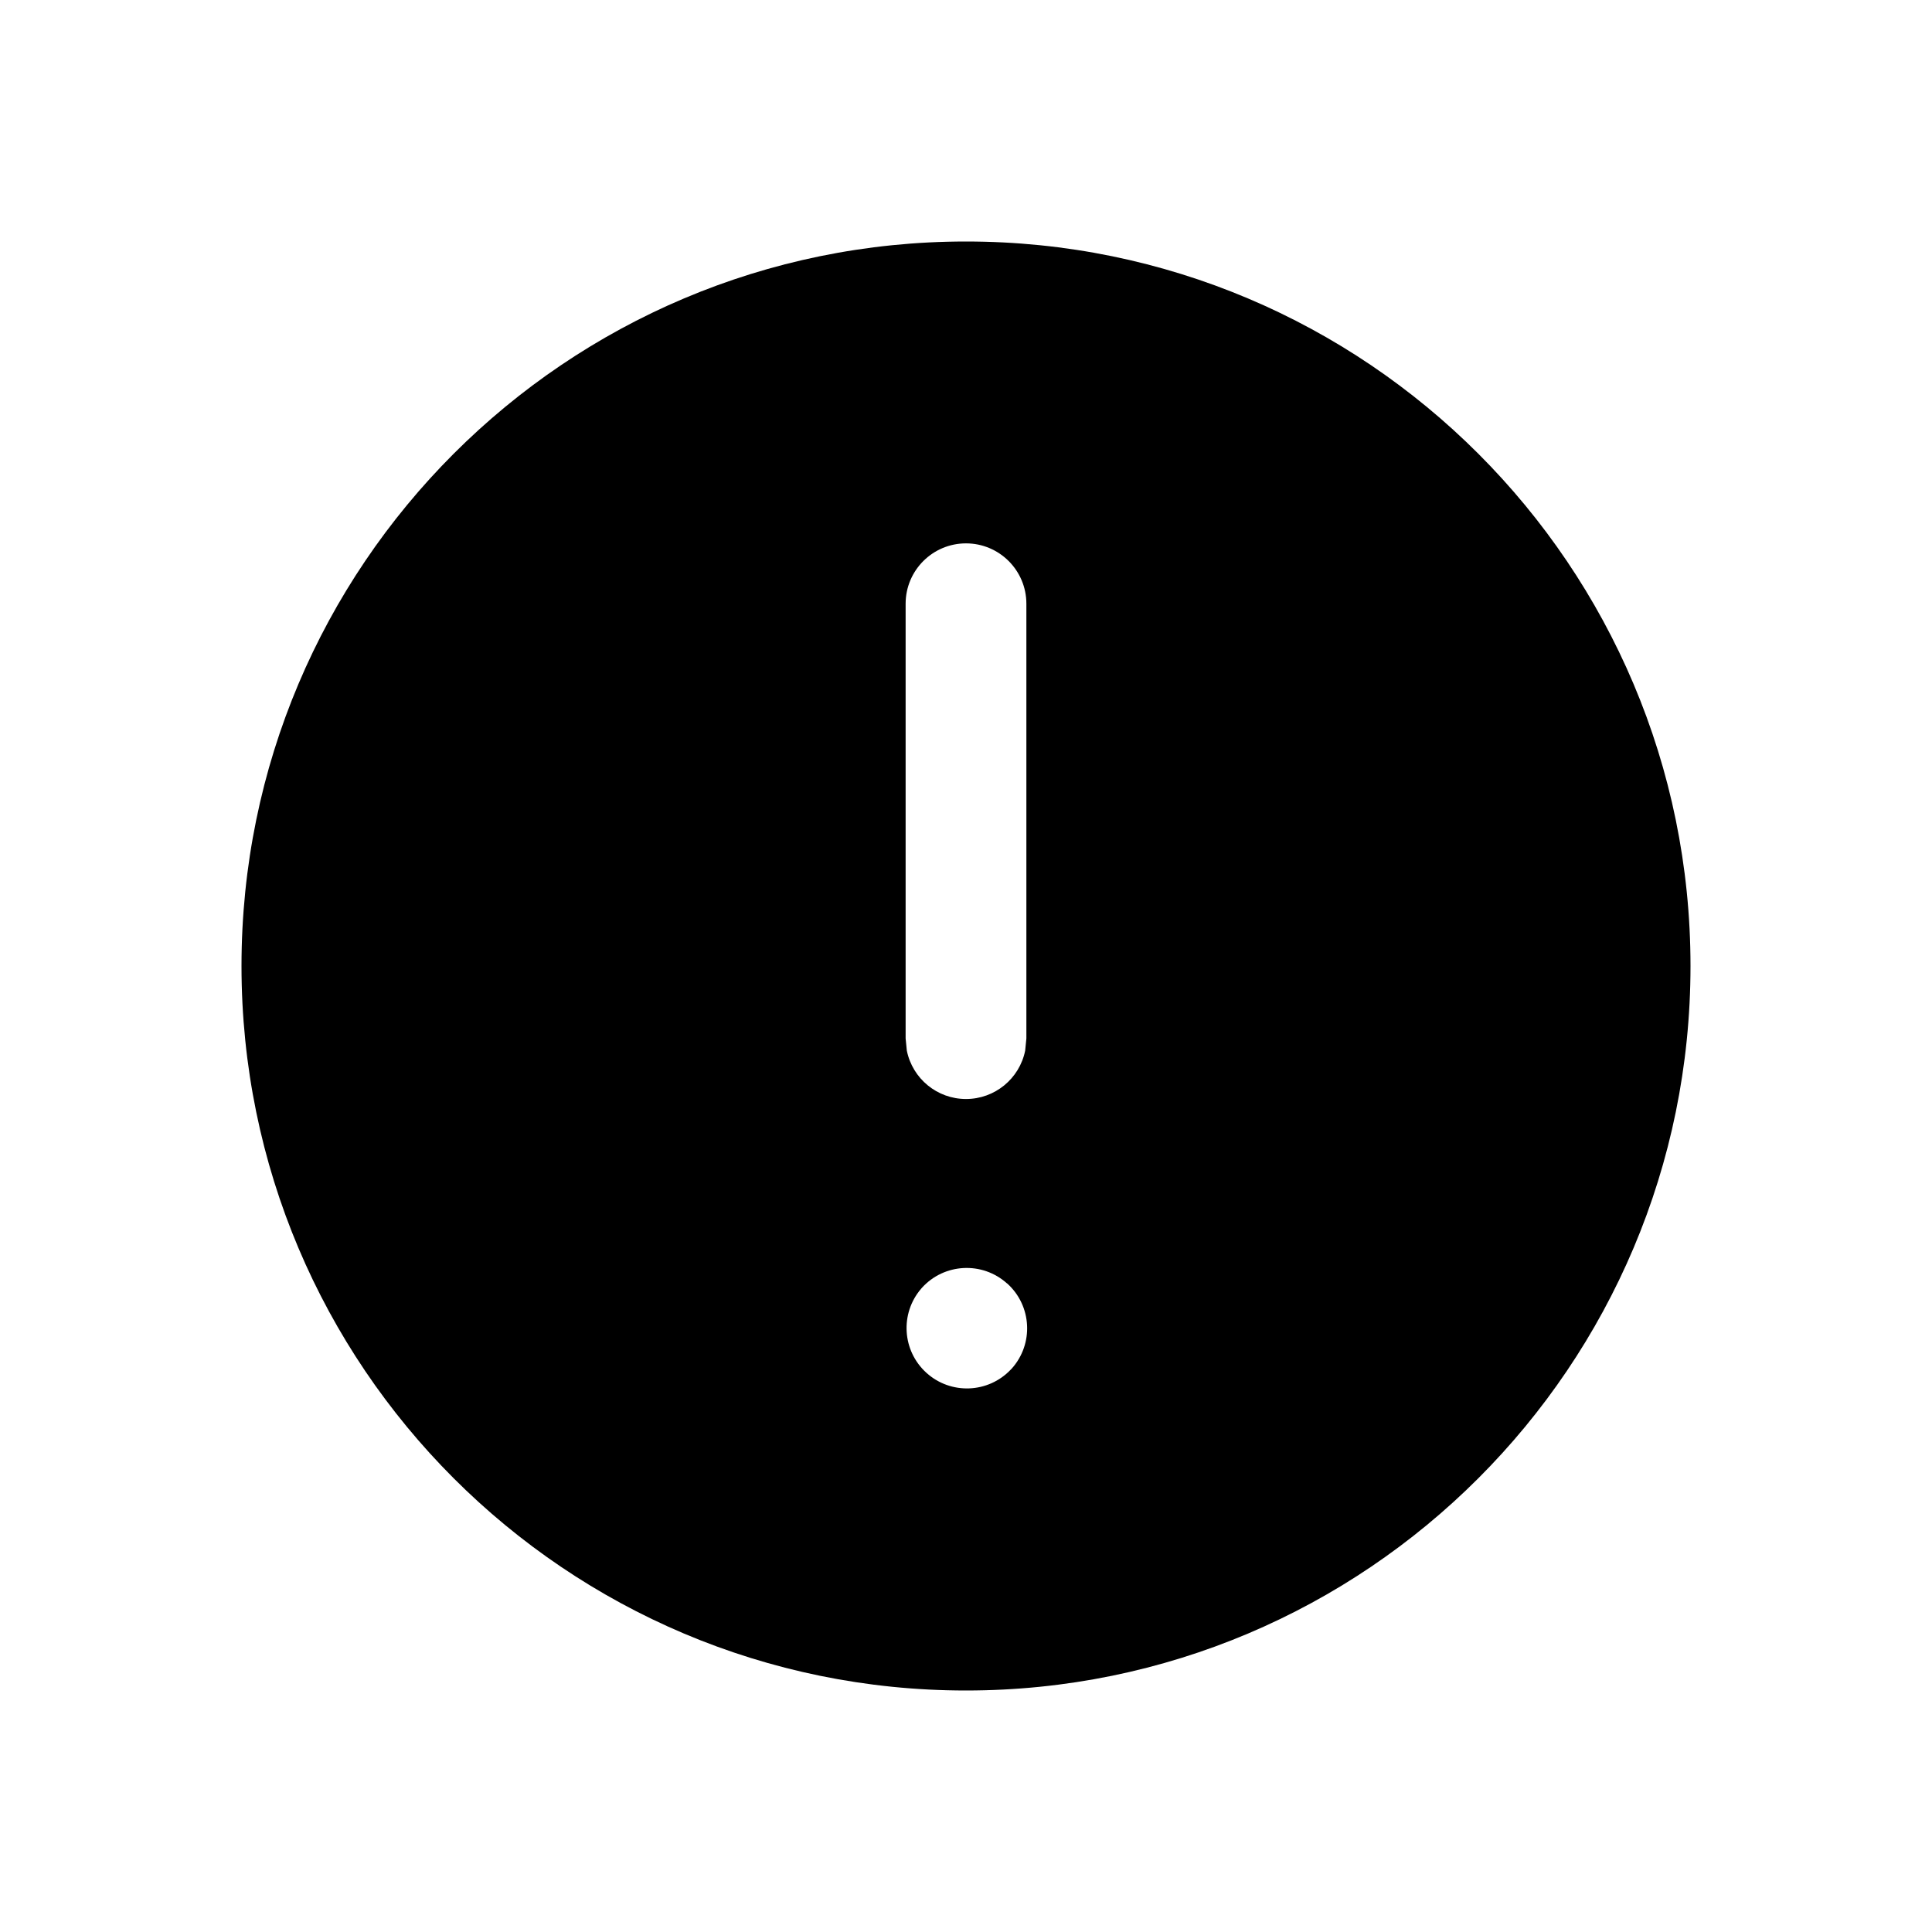
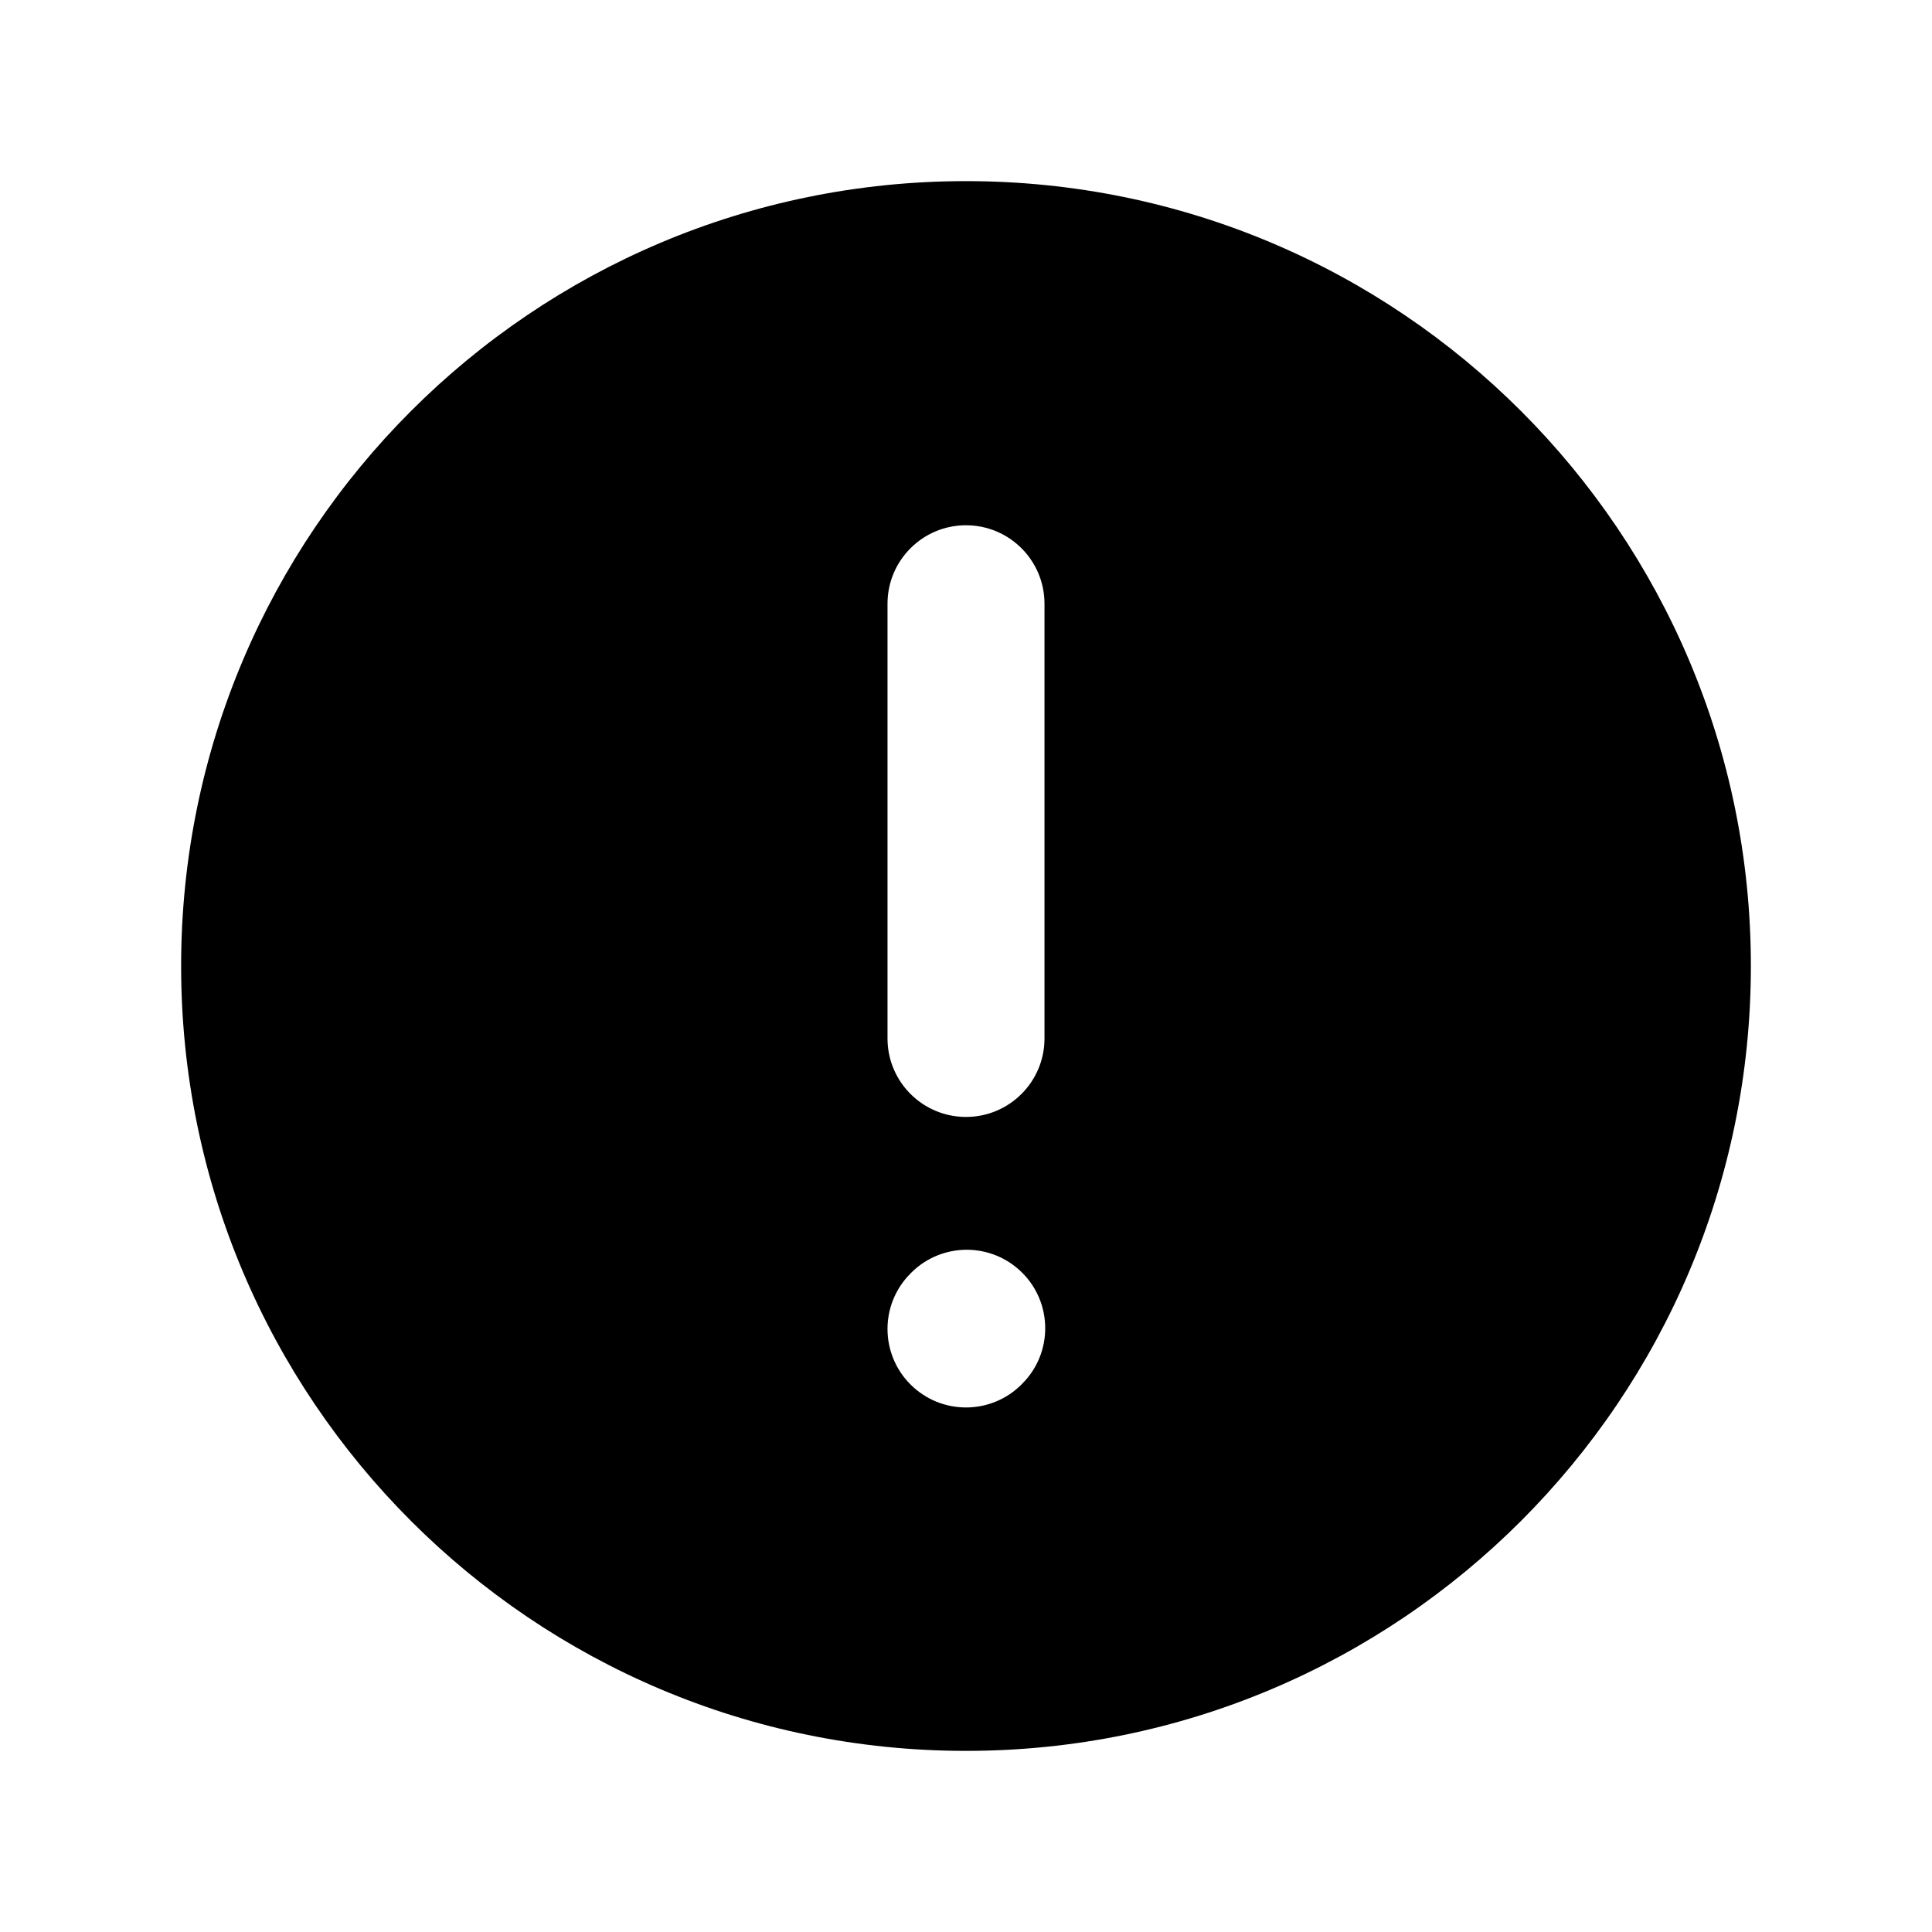
<svg xmlns="http://www.w3.org/2000/svg" fill="none" viewBox="0 0 16 16">
-   <path fill="currentColor" fill-rule="evenodd" d="M8 2a6 6 0 1 1 0 12A6 6 0 0 1 8 2m.34 8.629a.5.5 0 0 0-.705.036l-.006.007a.5.5 0 0 0 .742.67l.007-.007a.5.5 0 0 0-.037-.706M8 4.5a.5.5 0 0 0-.5.5v3.6l.01.101a.5.5 0 0 0 .98 0L8.5 8.6V5a.5.5 0 0 0-.5-.5" clip-rule="evenodd" />
+   <path fill="currentColor" fill-rule="evenodd" d="M8 1.5a6.5 6.5 0 1 1 0 13 6.5 6.5 0 0 1 0-13m.441 9.017a.65.65 0 0 0-.918.048l-.006.006a.65.65 0 0 0 .966.87l.006-.006a.65.65 0 0 0-.048-.918M8 4.35a.65.65 0 0 0-.65.65v3.6a.65.65 0 0 0 1.3 0V5A.65.65 0 0 0 8 4.35" clip-rule="evenodd" />
</svg>
